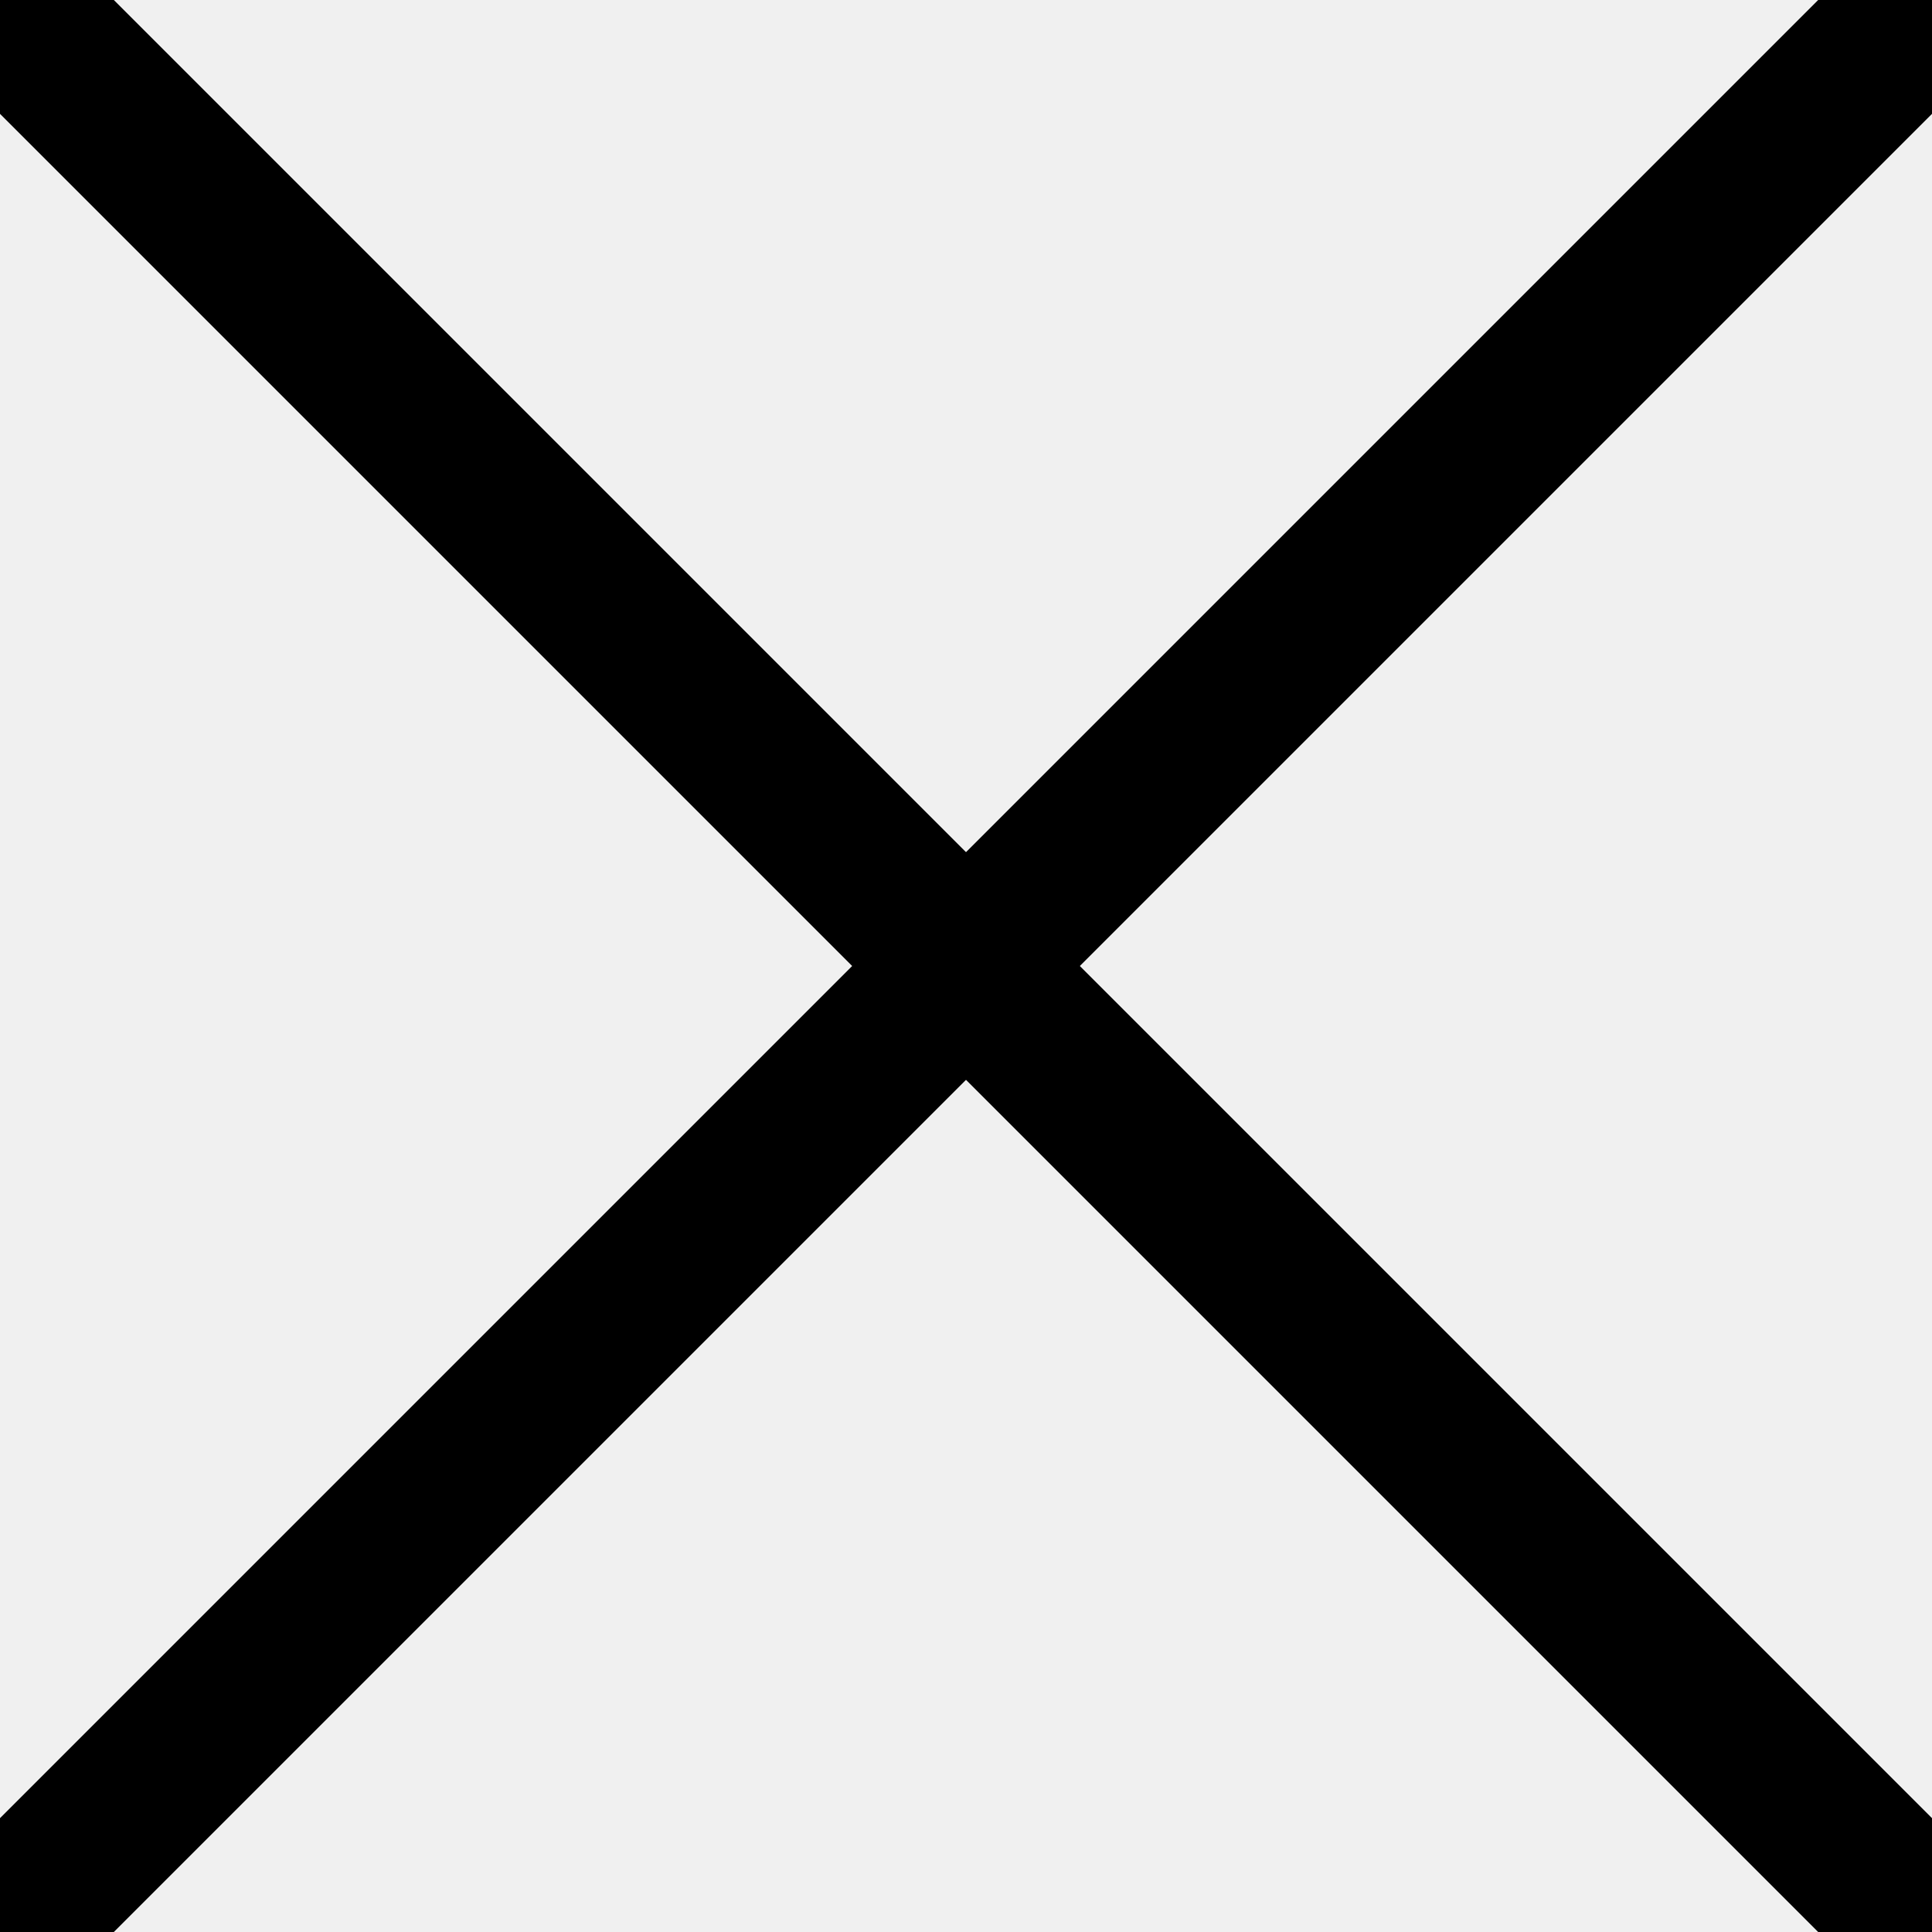
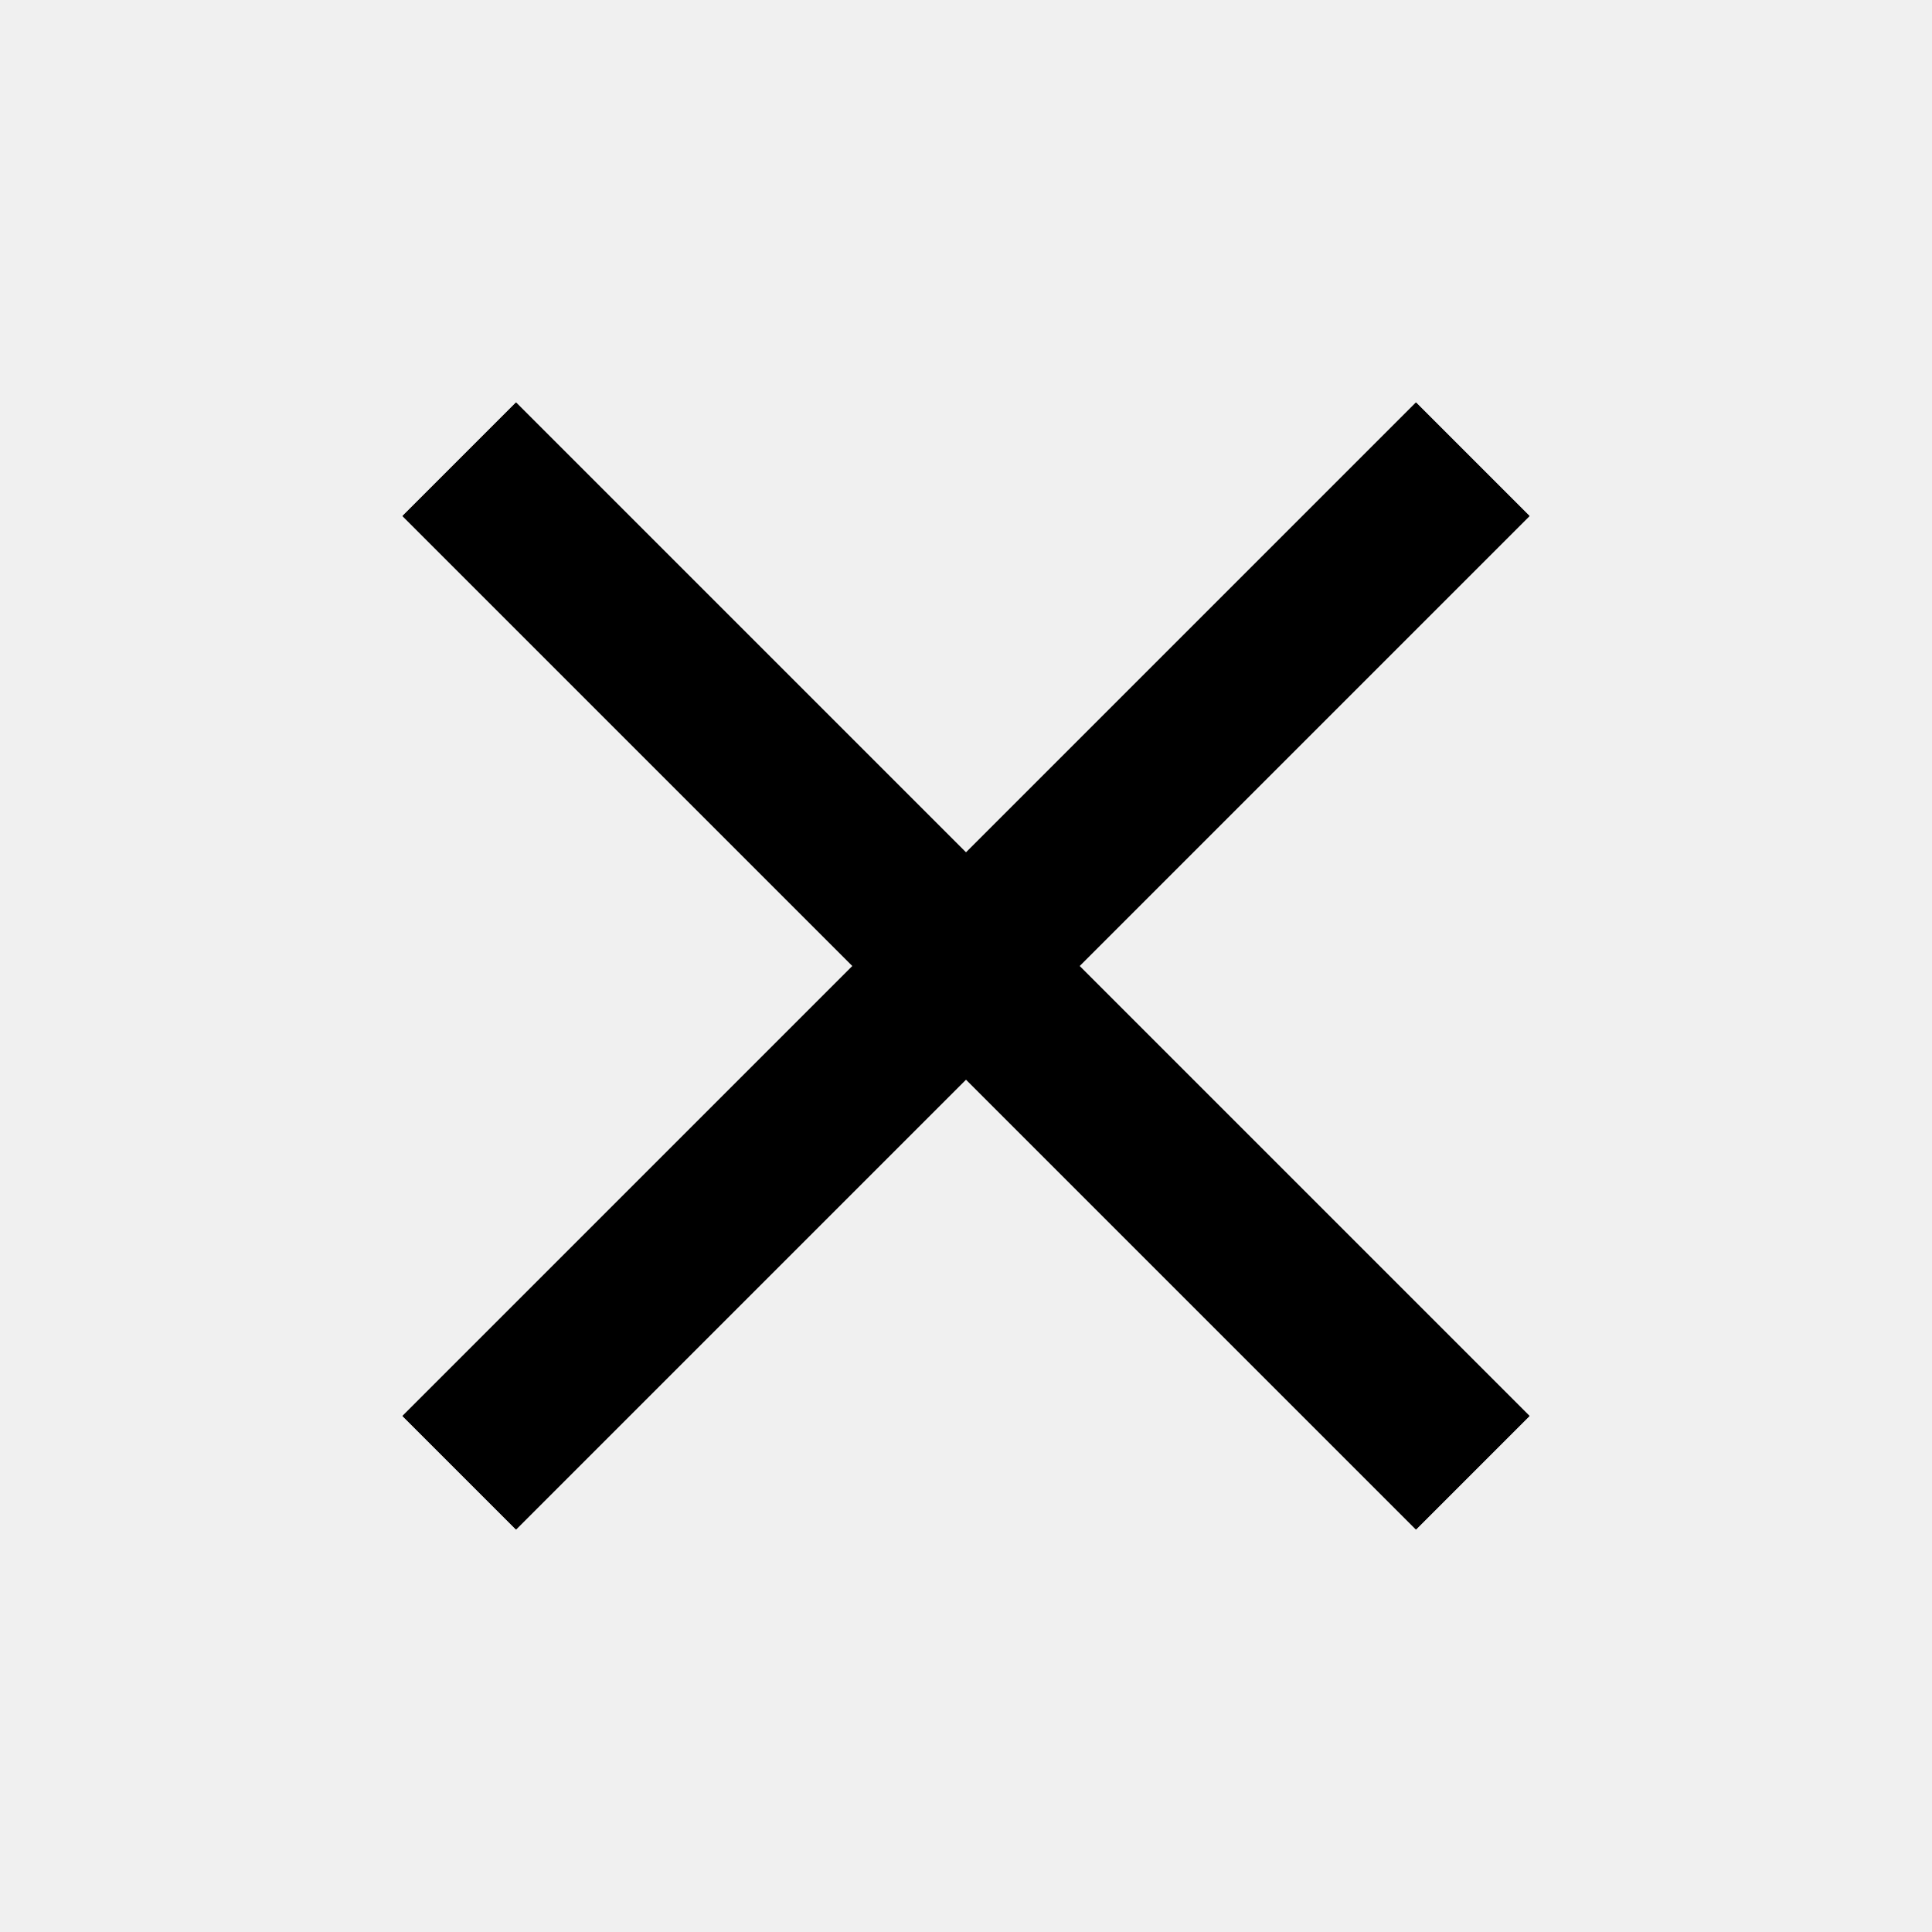
- <svg xmlns="http://www.w3.org/2000/svg" viewBox="0 0 24 24" style="enable-background:new 0 0 24 24" xml:space="preserve">
-   <line style="stroke-width:2;stroke-miterlimit:10" x1="0" y1="0" x2="24" y2="24" stroke="currentColor" />
-   <line style="stroke-width:2;stroke-miterlimit:10" x1="24" y1="0" x2="0" y2="24" stroke="currentColor" />
+ <svg xmlns="http://www.w3.org/2000/svg" xmlns:xlink="http://www.w3.org/1999/xlink" width="24px" height="24px" viewBox="0 0 24 24" version="1.1">
+   <defs>
+     <polygon id="path-1-icon-clear" points="14 1.41 12.59 0 7 5.59 1.41 0 0 1.41 5.59 7 0 12.59 1.41 14 7 8.41 12.59 14 14 12.59 8.41 7" />
+     <rect id="path-3-icon-clear" x="0" y="0" width="24" height="24" />
+   </defs>
+   <g id="icon/Clear-icon-clear" stroke="none" stroke-width="1" fill="none" fill-rule="evenodd">
+     <g id="icon-/-24-/-clear" transform="translate(5, 5)">
+       <mask id="mask-2-icon-clear" fill="white">
+         <use xlink:href="#path-1-icon-clear" />
+       </mask>
+       <use id="Mask-icon-clear" fill="#000000" fill-rule="nonzero" xlink:href="#path-1-icon-clear" />
+       <g id="Color/Slate-base-icon-clear" mask="url(#mask-2-icon-clear)">
+         <g transform="translate(-5, -5)">
+           <mask id="mask-4-icon-clear" fill="white">
+             <use xlink:href="#path-3-icon-clear" />
+           </mask>
+           <use id="Slate-base-icon-clear" stroke="none" fill="currentColor" fill-rule="evenodd" xlink:href="#path-3-icon-clear" />
+         </g>
+       </g>
+     </g>
+   </g>
</svg>
